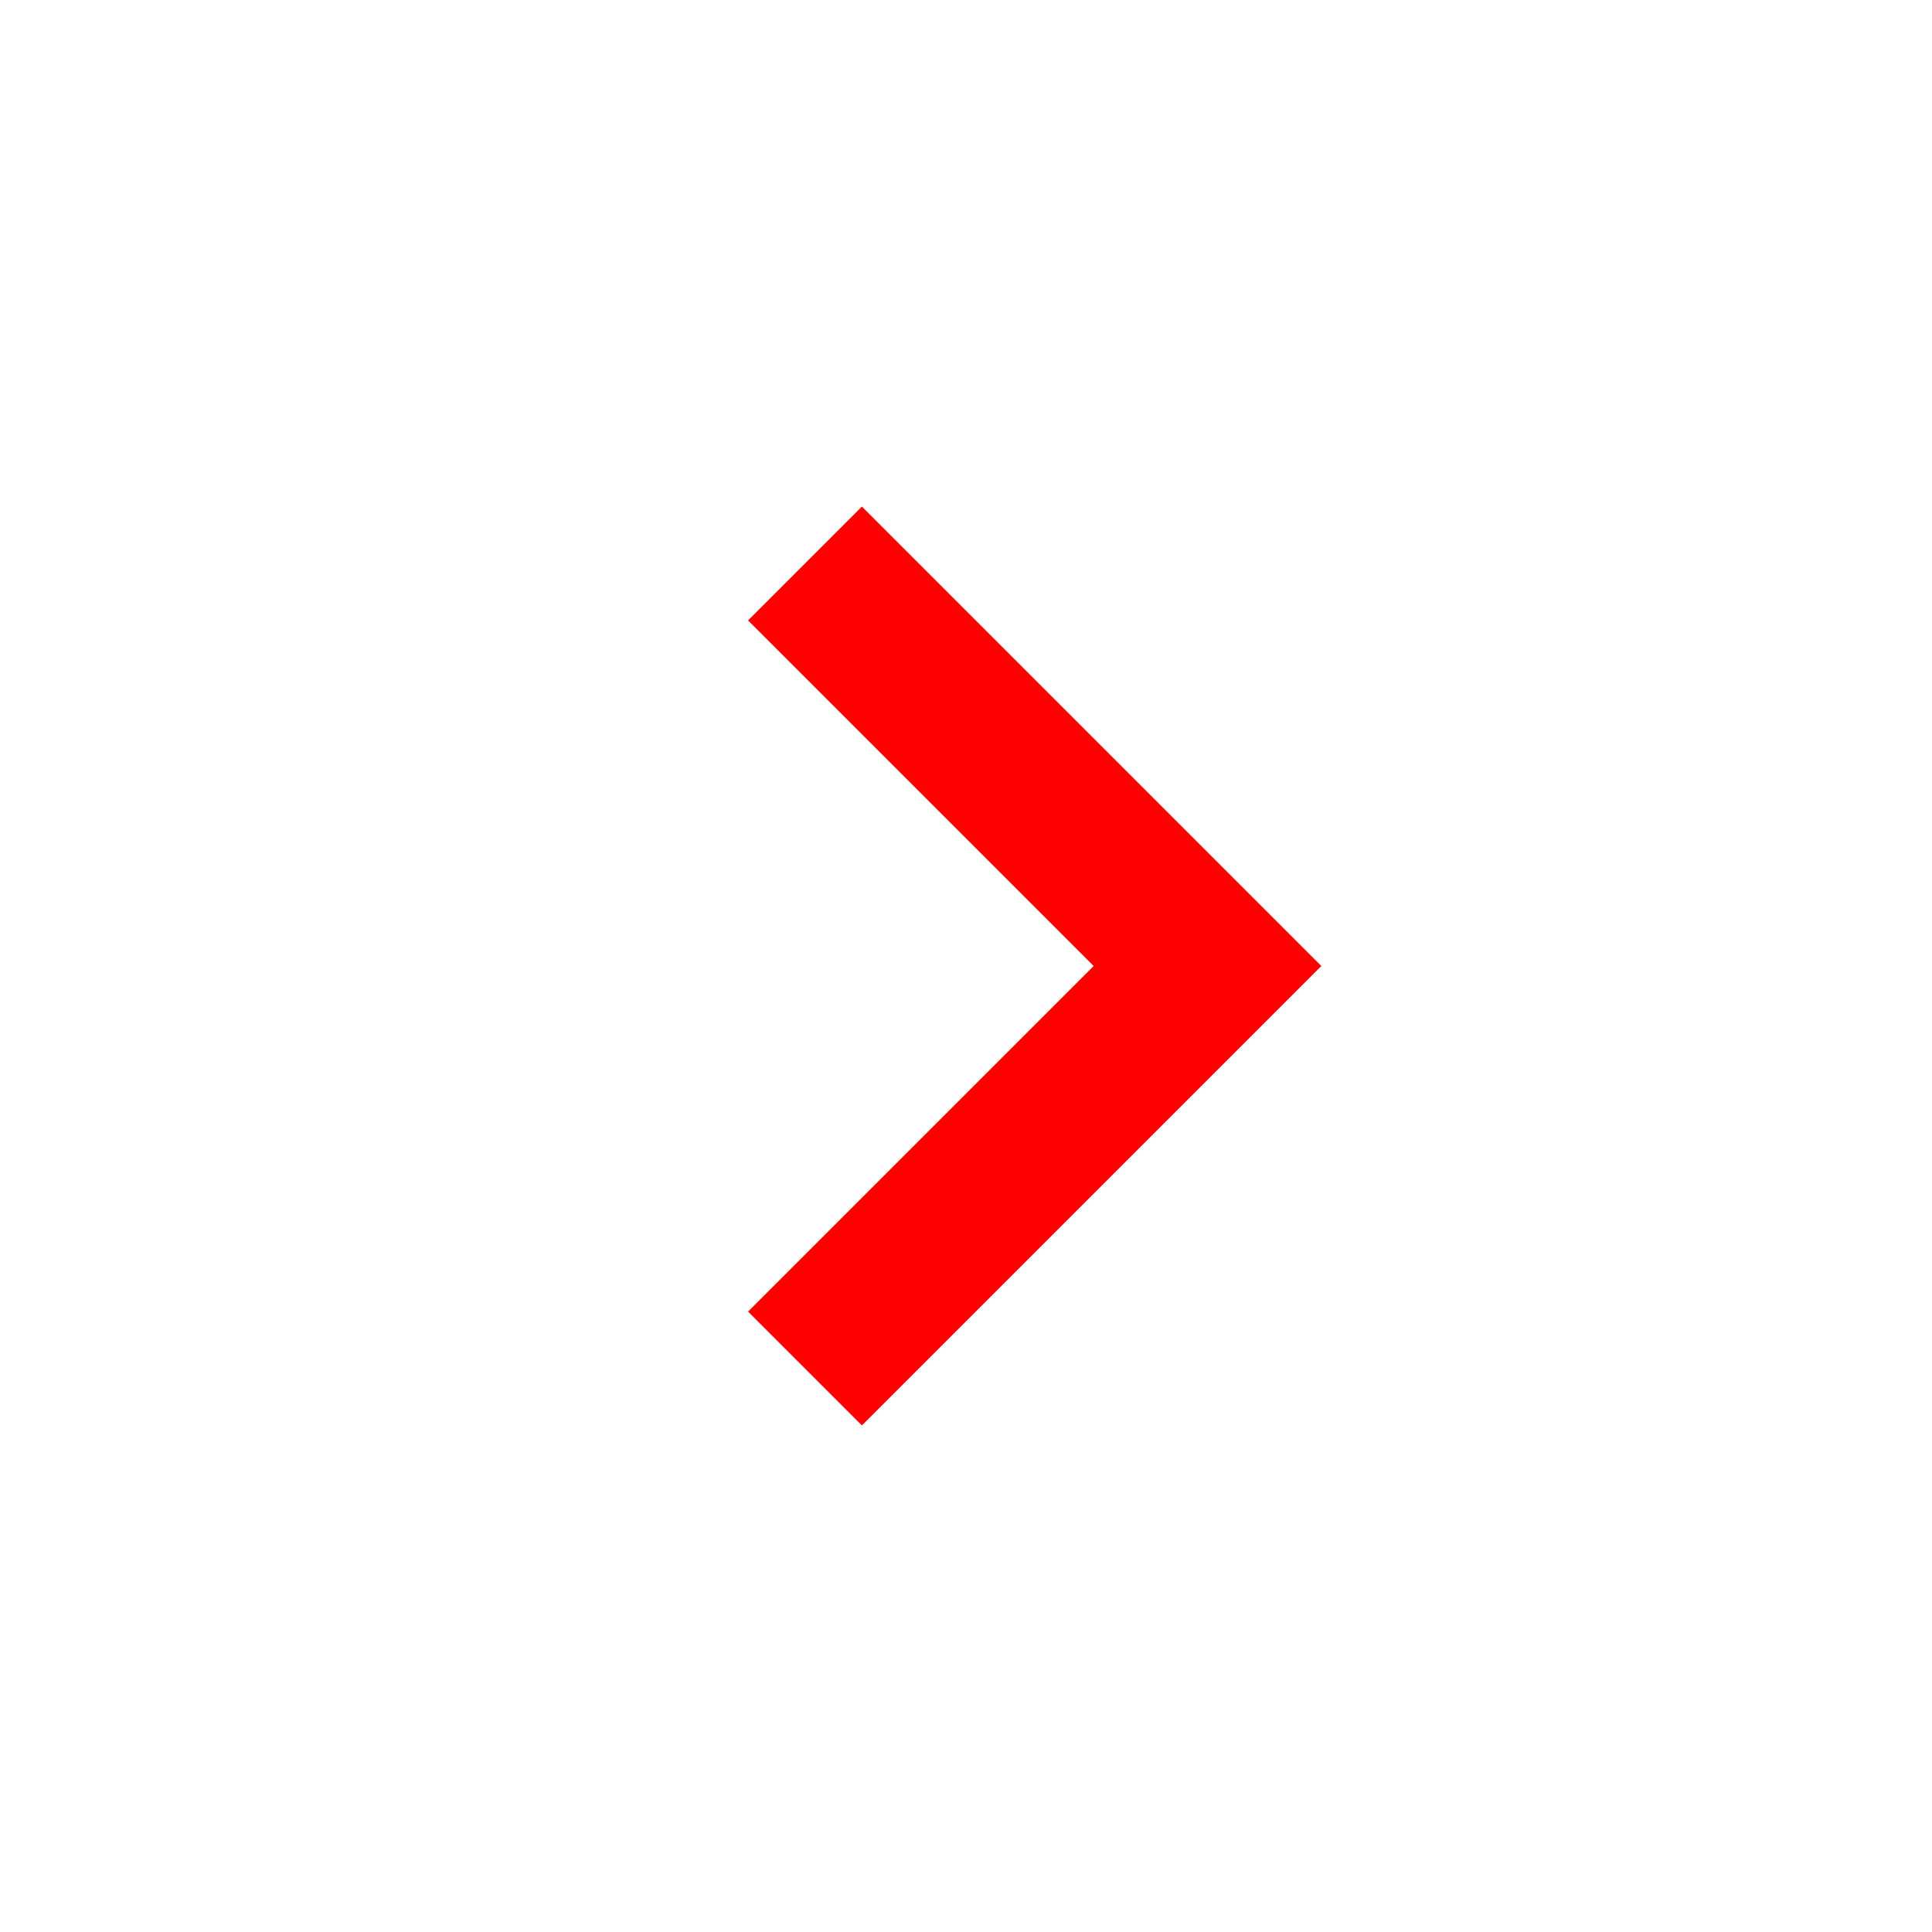
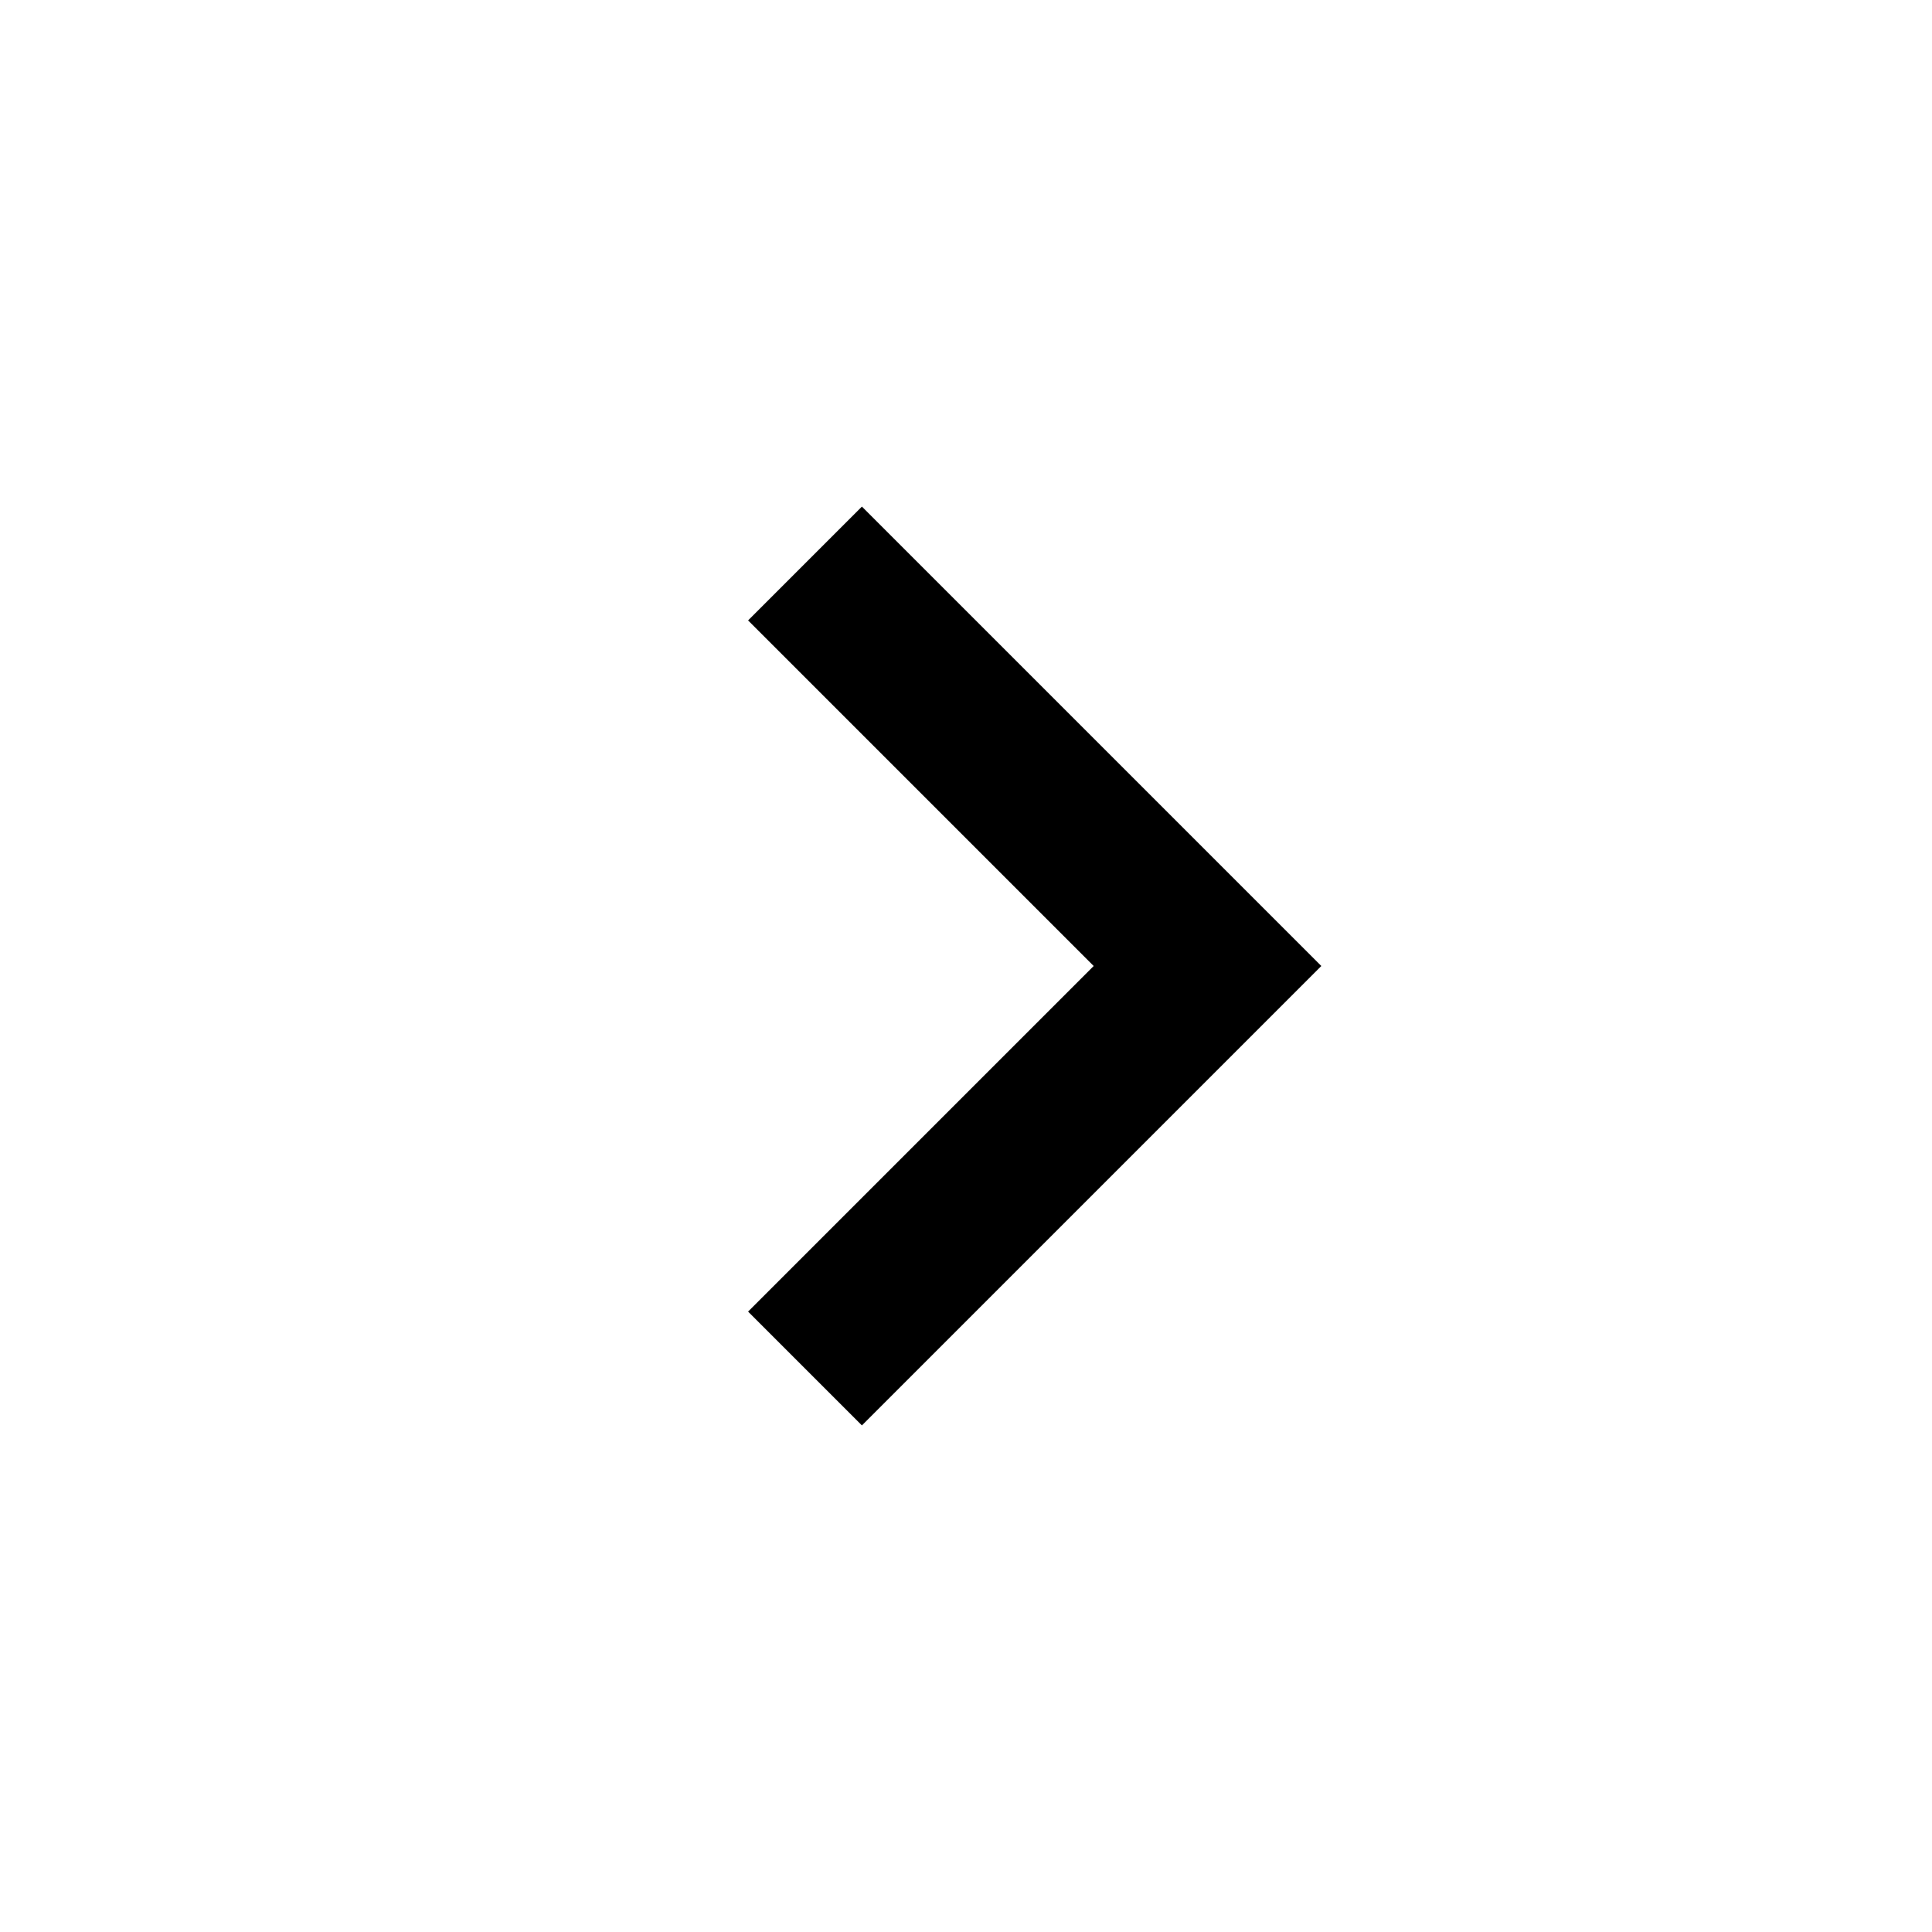
- <svg xmlns="http://www.w3.org/2000/svg" width="24" height="24" viewBox="0 0 24 24" style="fill: red;transform: ;msFilter:;">
+ <svg xmlns="http://www.w3.org/2000/svg" width="24" height="24" viewBox="0 0 24 24" style="fill: black;transform: ;msFilter:;">
  <path d="M10.707 17.707 16.414 12l-5.707-5.707-1.414 1.414L13.586 12l-4.293 4.293z" />
</svg>
